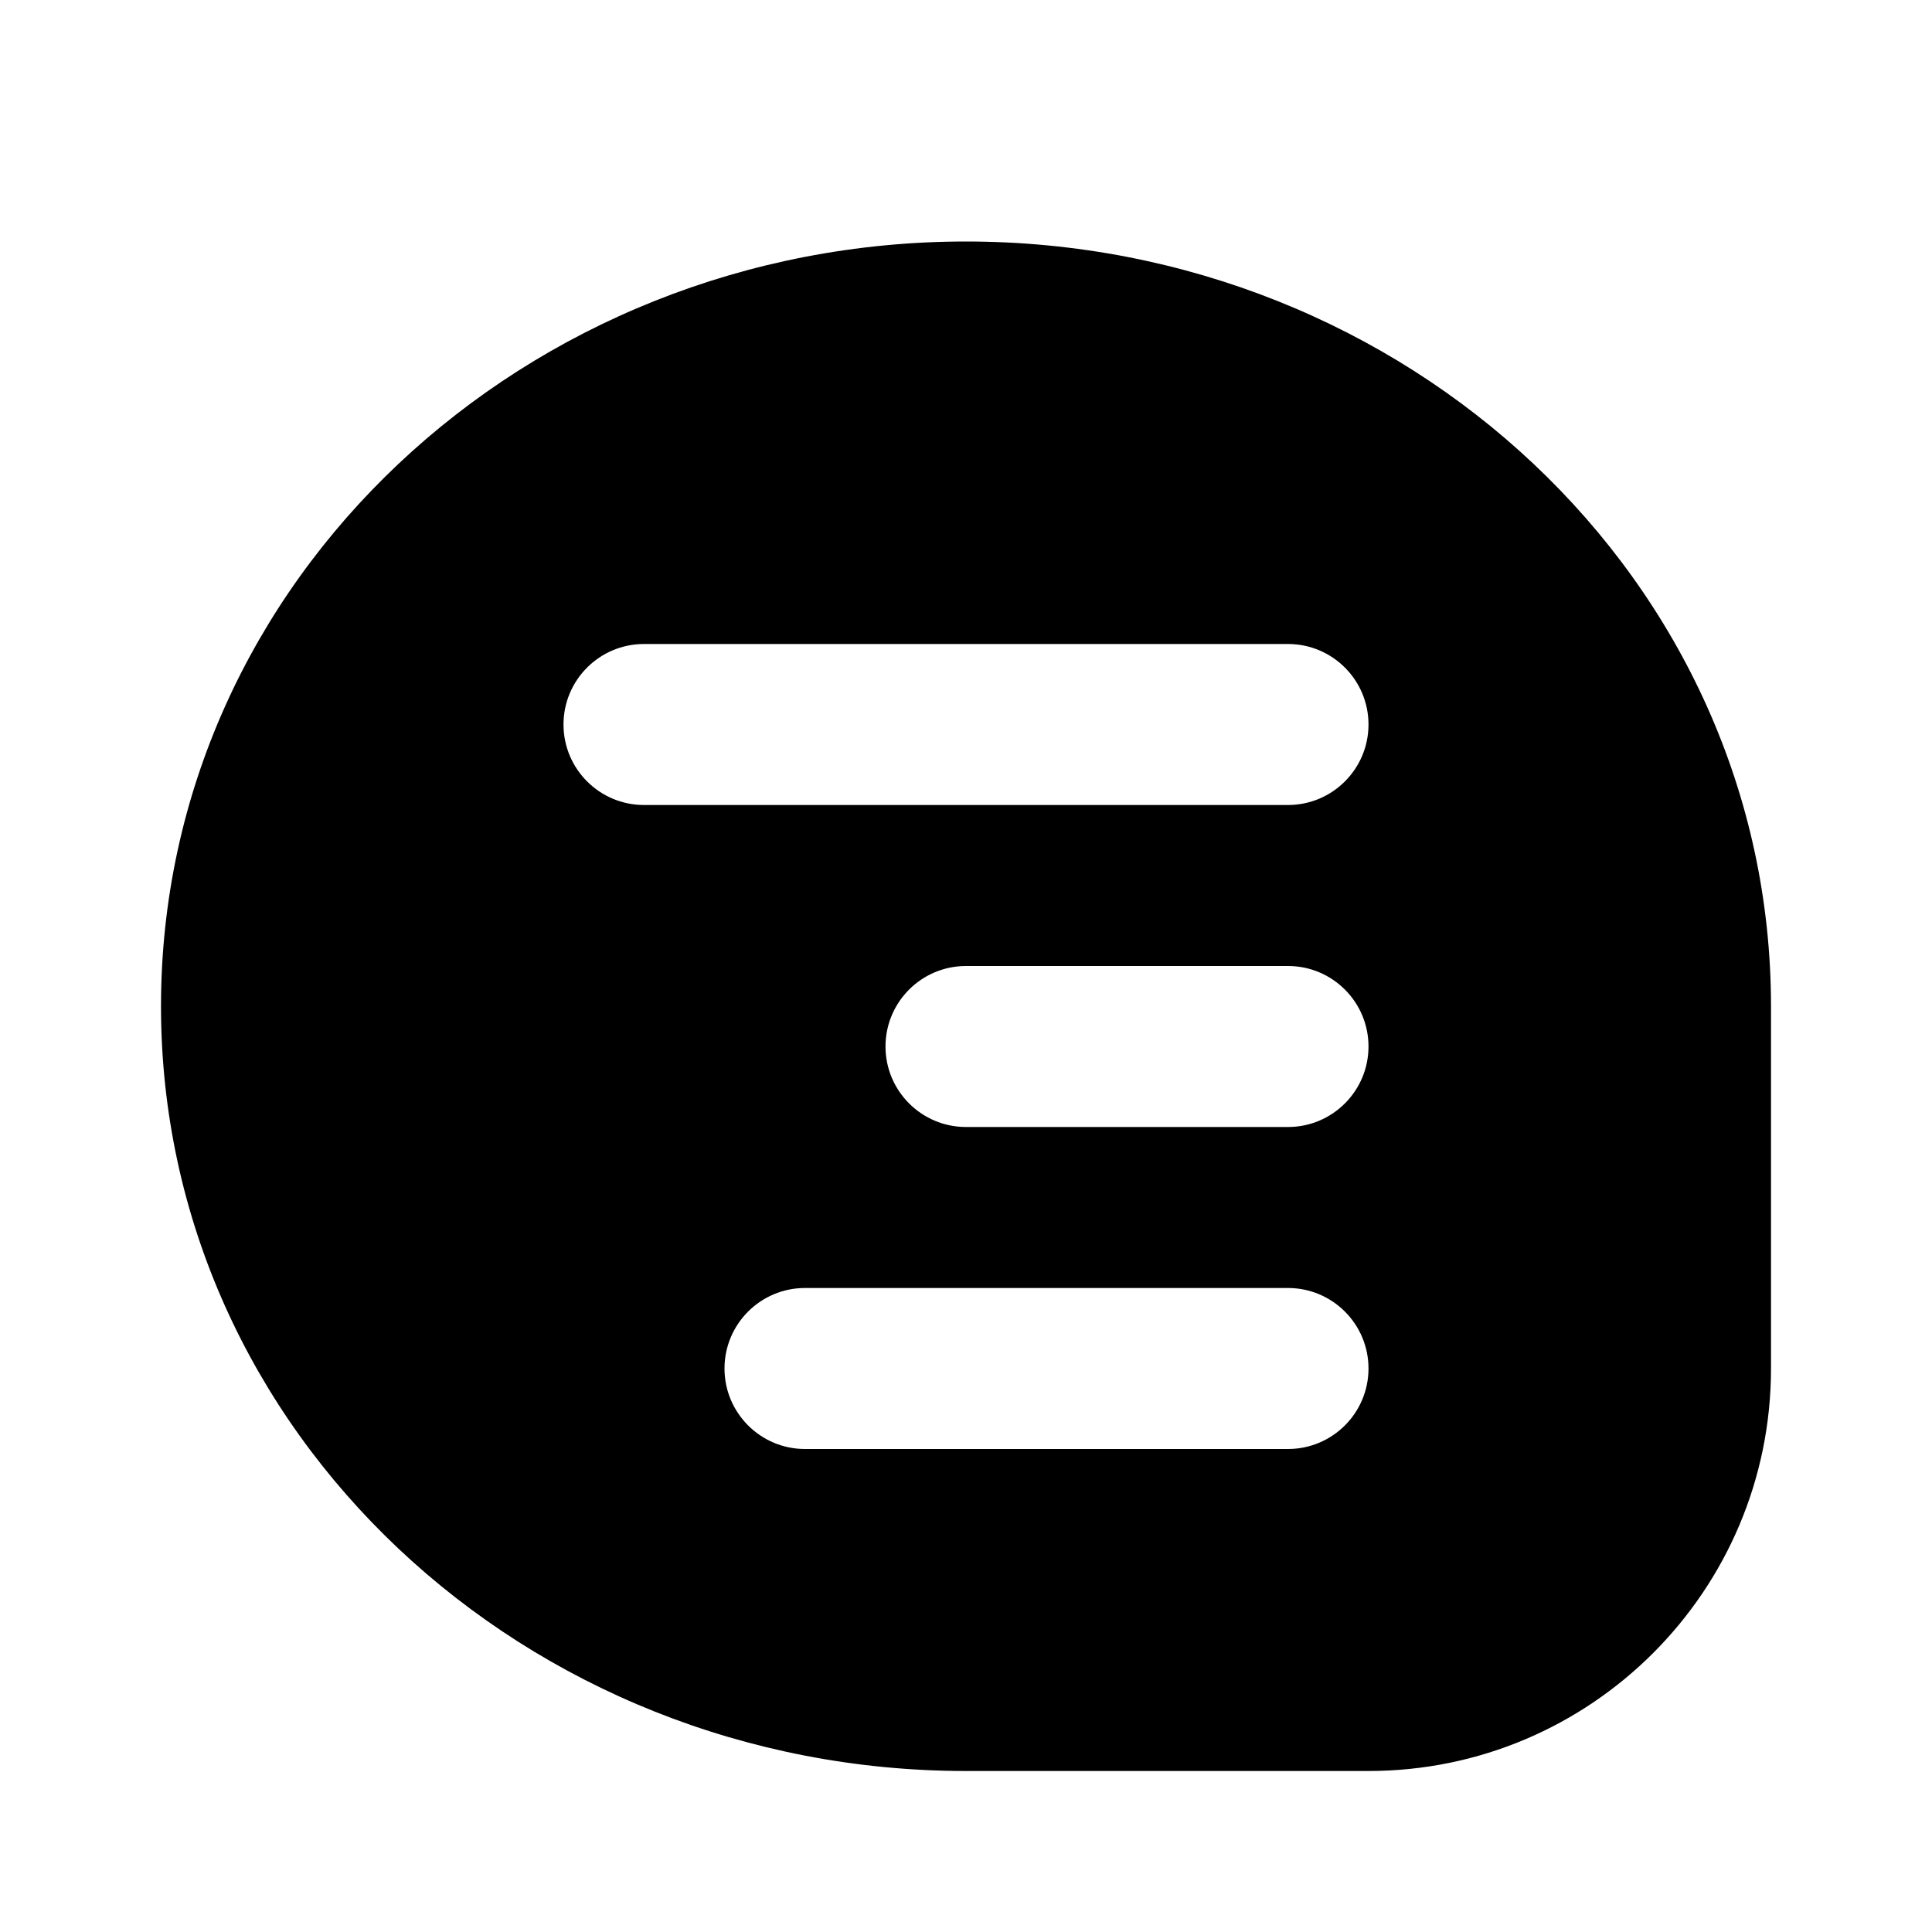
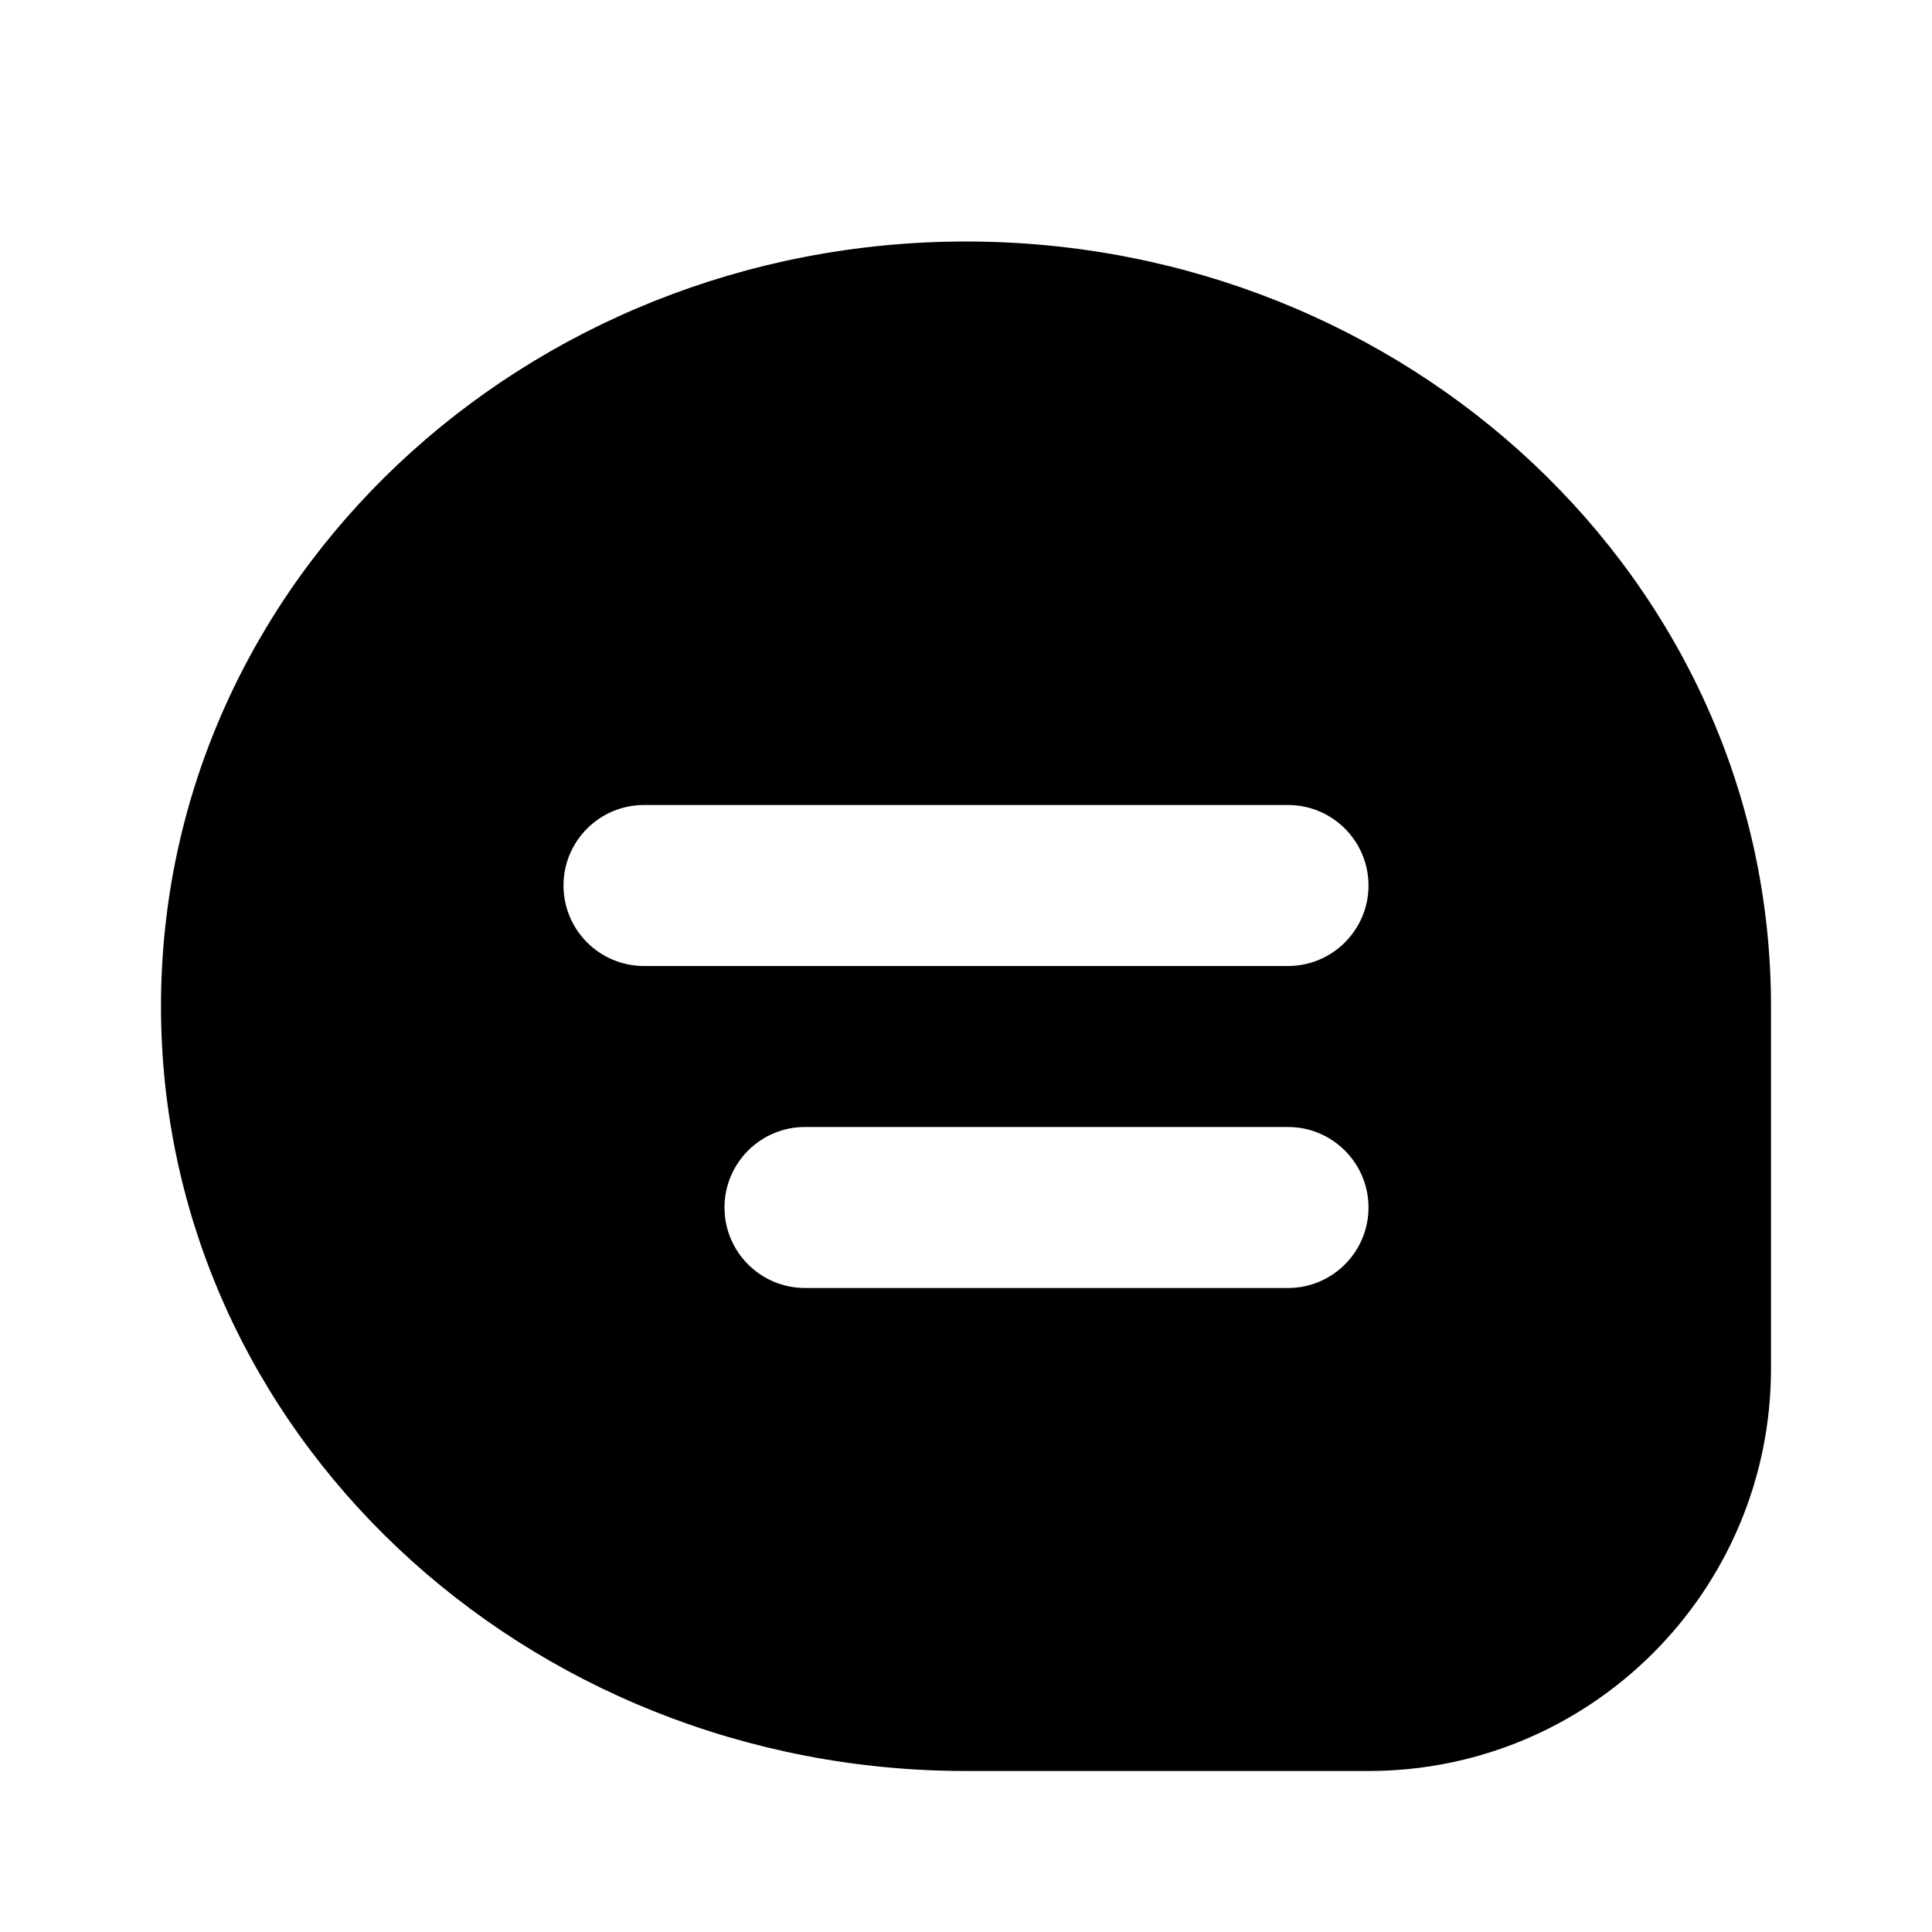
<svg xmlns="http://www.w3.org/2000/svg" width="24" height="24" viewBox="0 0 24 24" fill="none">
-   <path d="M12 3C17.468 3 22 7.2 22 12.5V17C22 19.761 19.761 22 17 22H12C6.532 22 2 17.8 2 12.5C2 7.2 6.532 3 12 3ZM10 16C9.448 16 9 16.448 9 17C9 17.552 9.448 18 10 18H16C16.552 18 17 17.552 17 17C17 16.448 16.552 16 16 16H10ZM12 12C11.448 12 11 12.448 11 13C11 13.552 11.448 14 12 14H16C16.552 14 17 13.552 17 13C17 12.448 16.552 12 16 12H12ZM8 8C7.448 8 7 8.448 7 9C7 9.552 7.448 10 8 10H16C16.552 10 17 9.552 17 9C17 8.448 16.552 8 16 8H8Z" fill="black" />
+   <path d="M12 3C17.468 3 22 7.2 22 12.5V17C22 19.761 19.761 22 17 22H12C6.532 22 2 17.8 2 12.5C2 7.2 6.532 3 12 3ZM10 14C9.448 14 9 14.448 9 15C9 15.552 9.448 16 10 16H16C16.552 16 17 15.552 17 15C17 14.448 16.552 14 16 14H10ZM8 10C7.448 10 7 10.448 7 11C7 11.552 7.448 12 8 12H16C16.552 12 17 11.552 17 11C17 10.448 16.552 10 16 10H8Z" fill="black" />
</svg>
